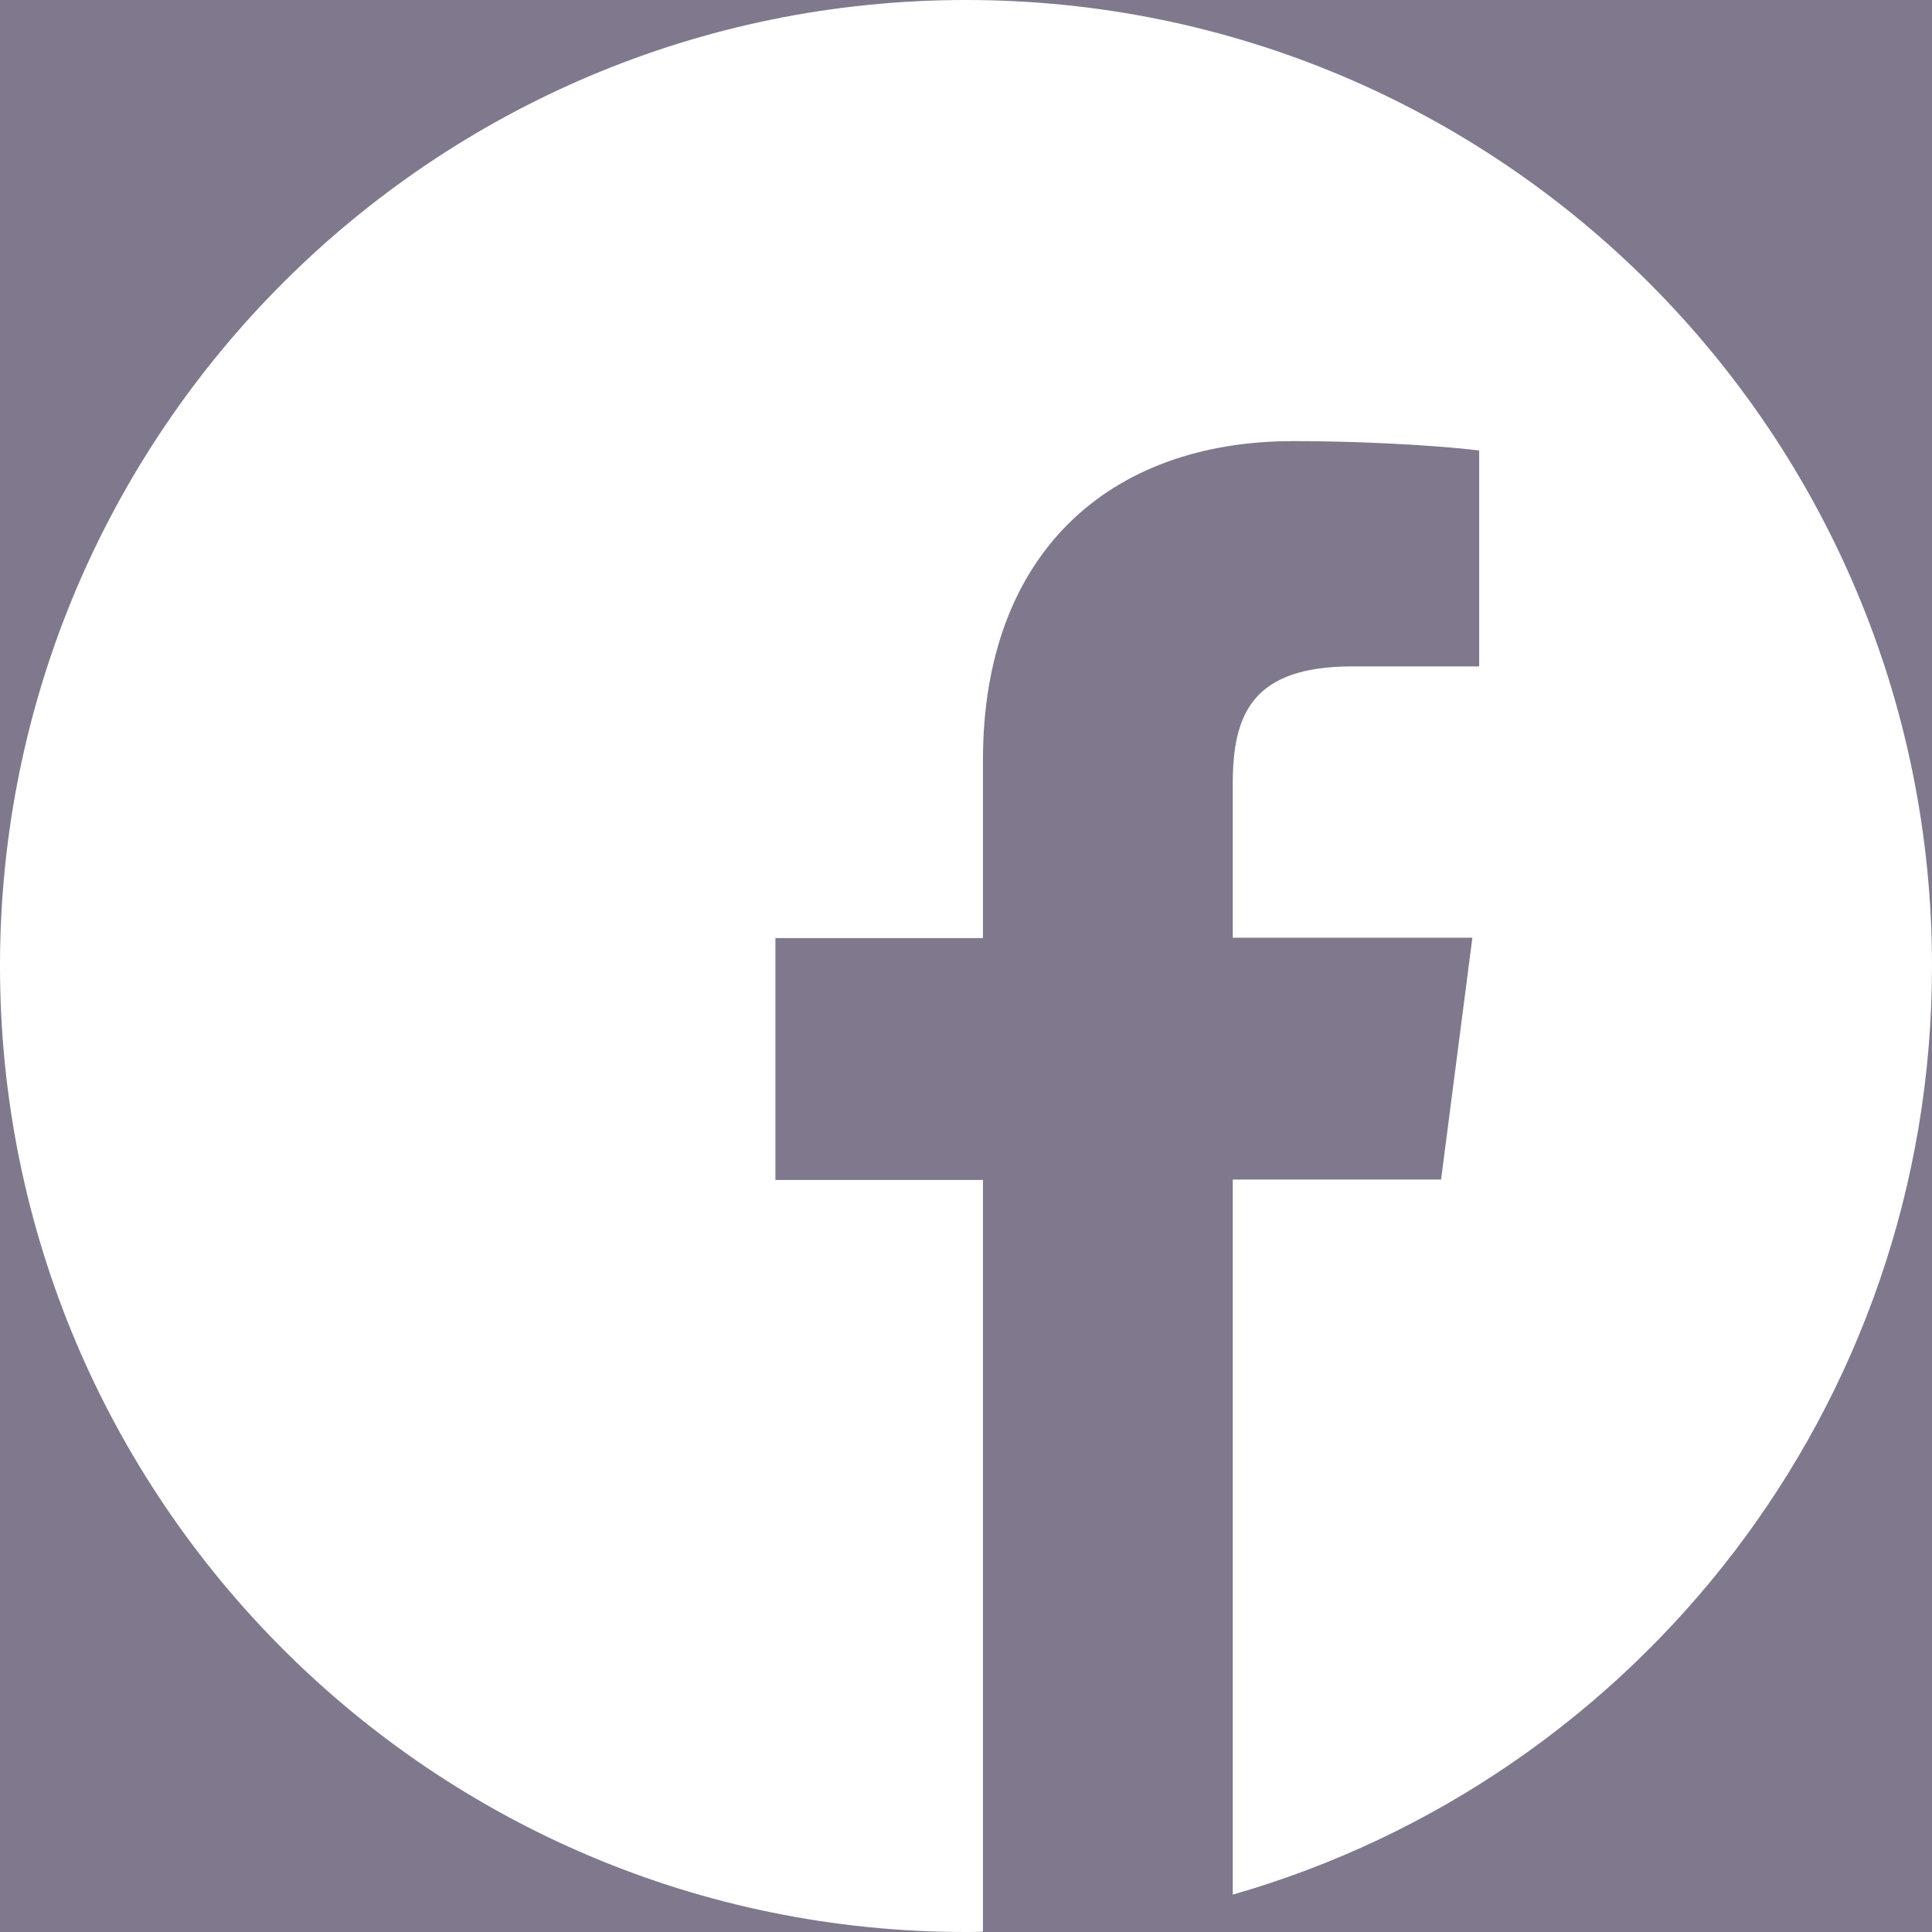
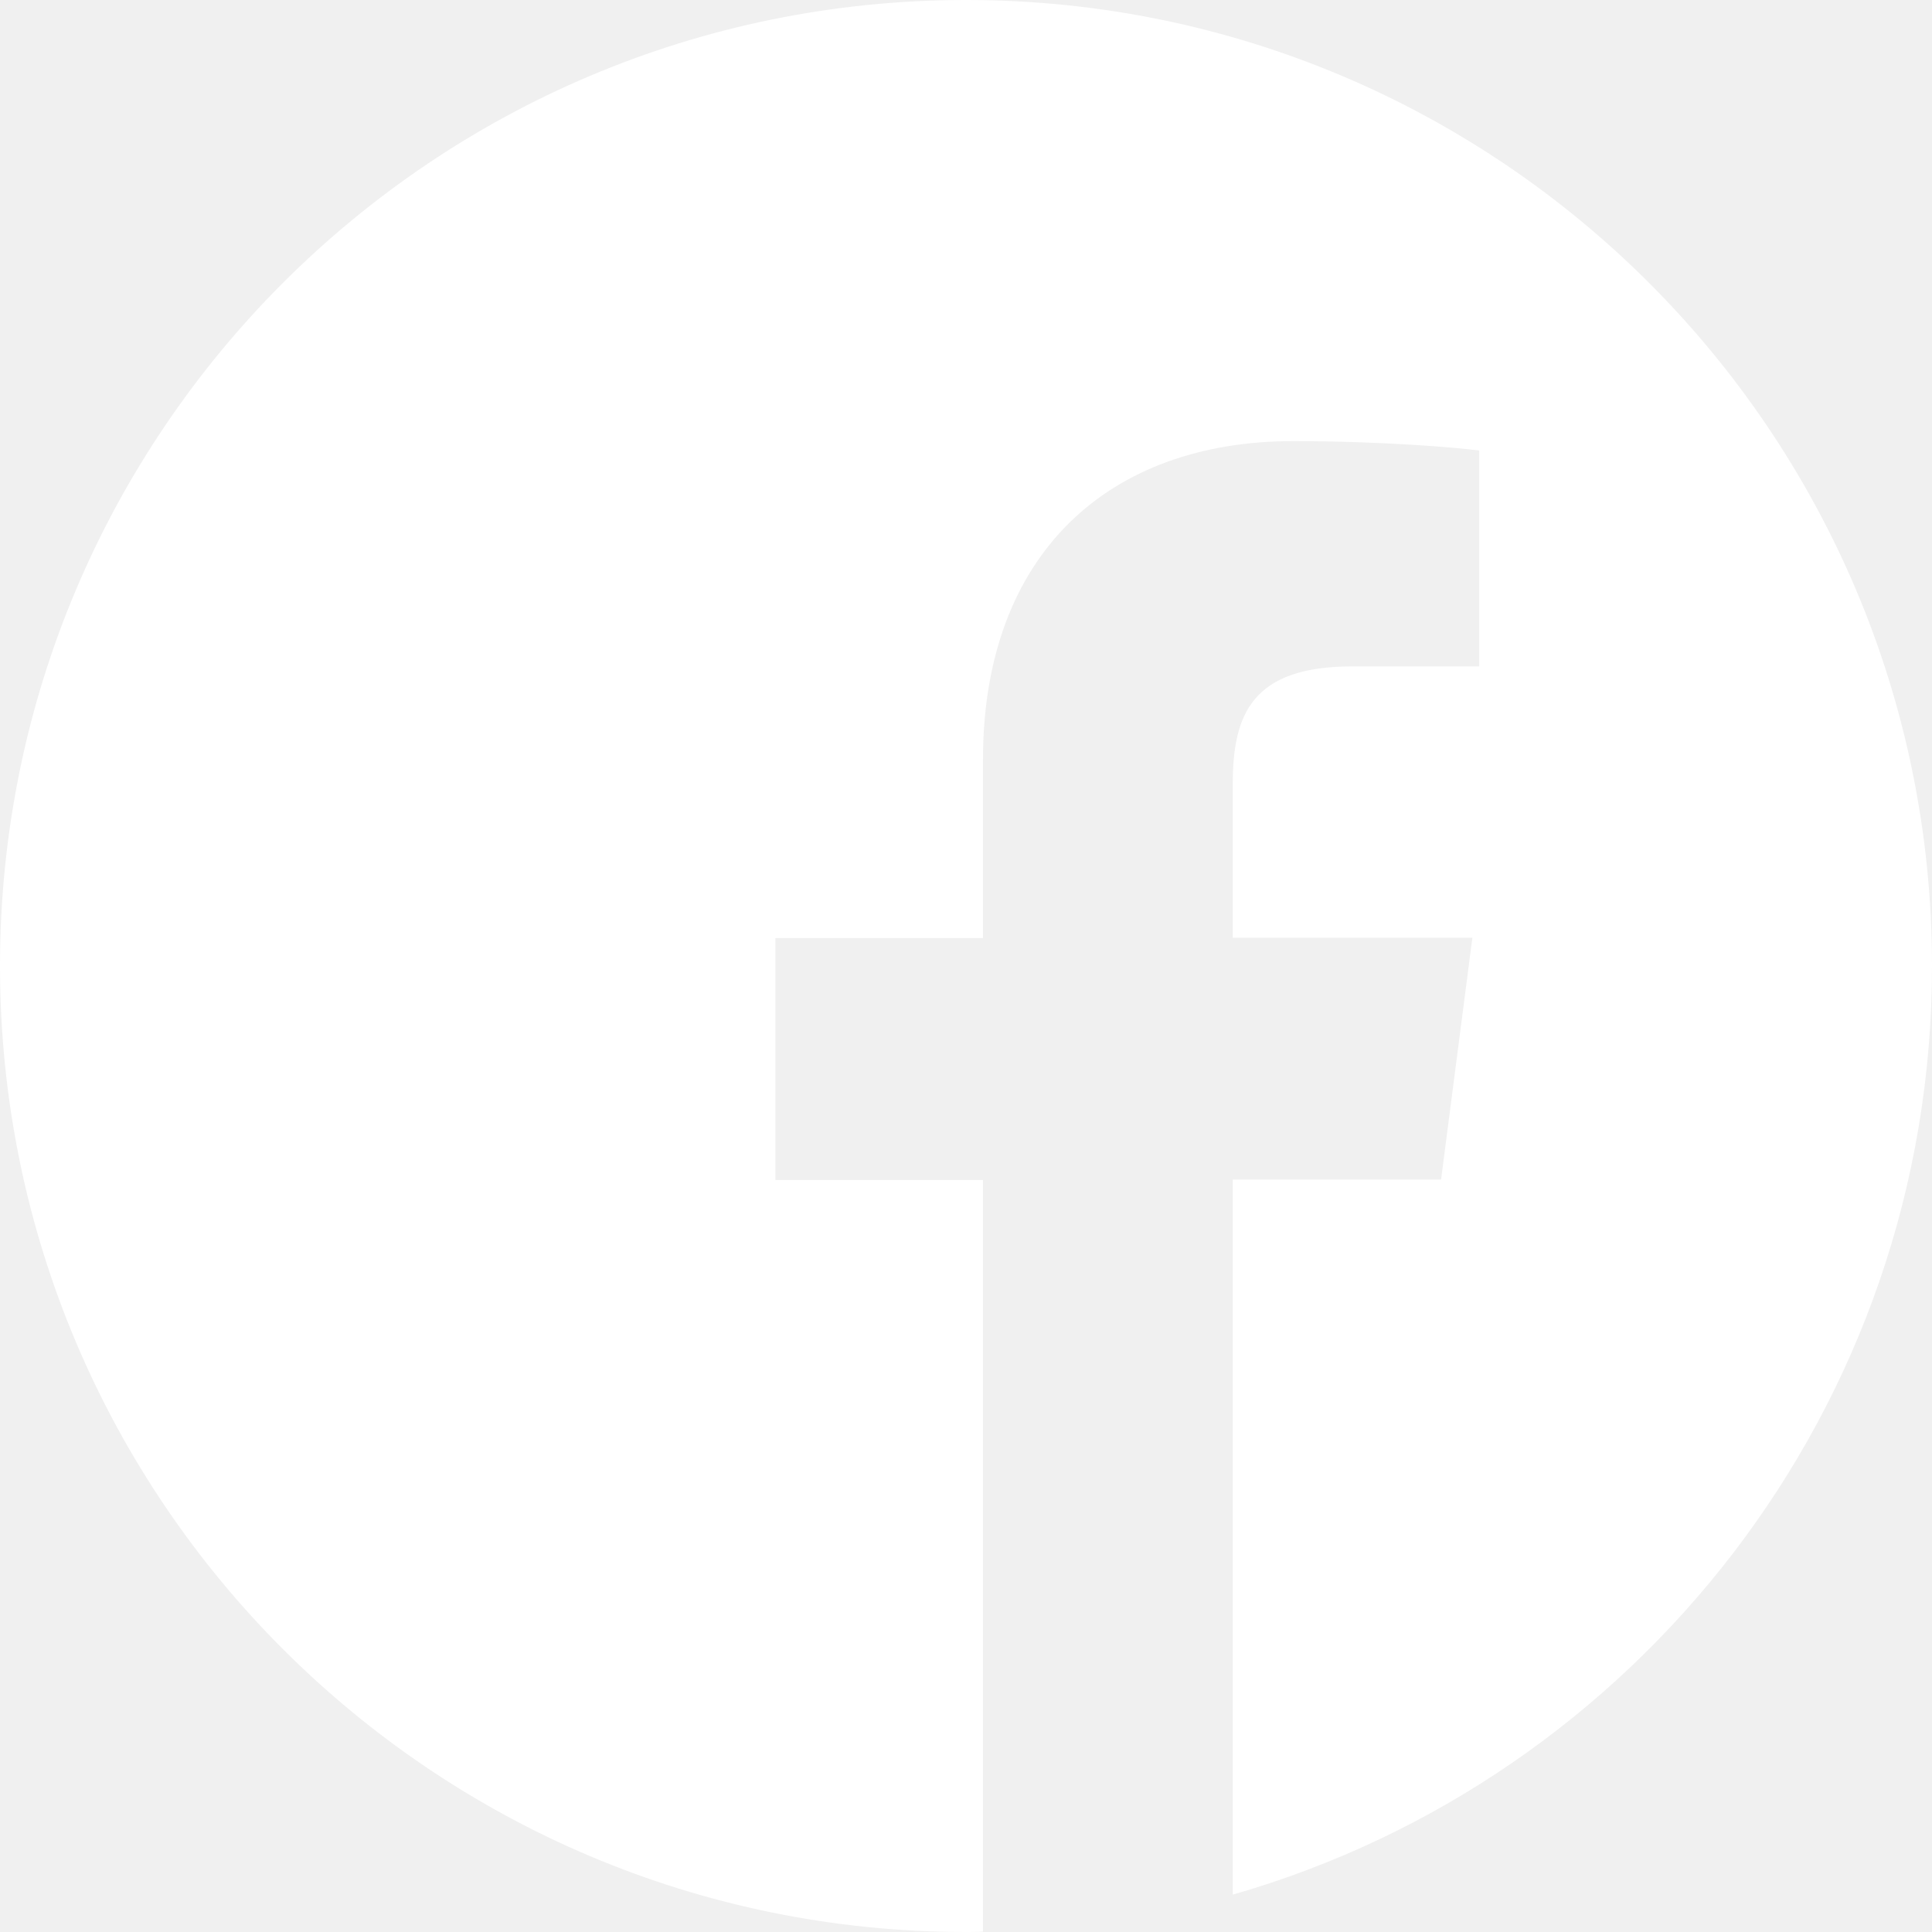
- <svg xmlns="http://www.w3.org/2000/svg" width="50" height="50" viewBox="0 0 50 50" fill="none">
-   <rect width="50" height="50" fill="#80788D" />
+ <svg xmlns="http://www.w3.org/2000/svg" width="45" height="45" viewBox="0 0 50 50" fill="none">
+   <rect width="50" height="50" fill="none" />
  <path d="M50 25C50 11.191 38.809 0 25 0C11.191 0 0 11.191 0 25C0 38.809 11.191 50 25 50C25.146 50 25.293 50 25.439 49.99V30.537H20.068V24.277H25.439V19.668C25.439 14.326 28.701 11.416 33.467 11.416C35.752 11.416 37.715 11.582 38.281 11.66V17.246H35C32.412 17.246 31.904 18.477 31.904 20.283V24.268H38.105L37.295 30.527H31.904V49.033C42.353 46.035 50 36.416 50 25Z" fill="white" />
</svg>
